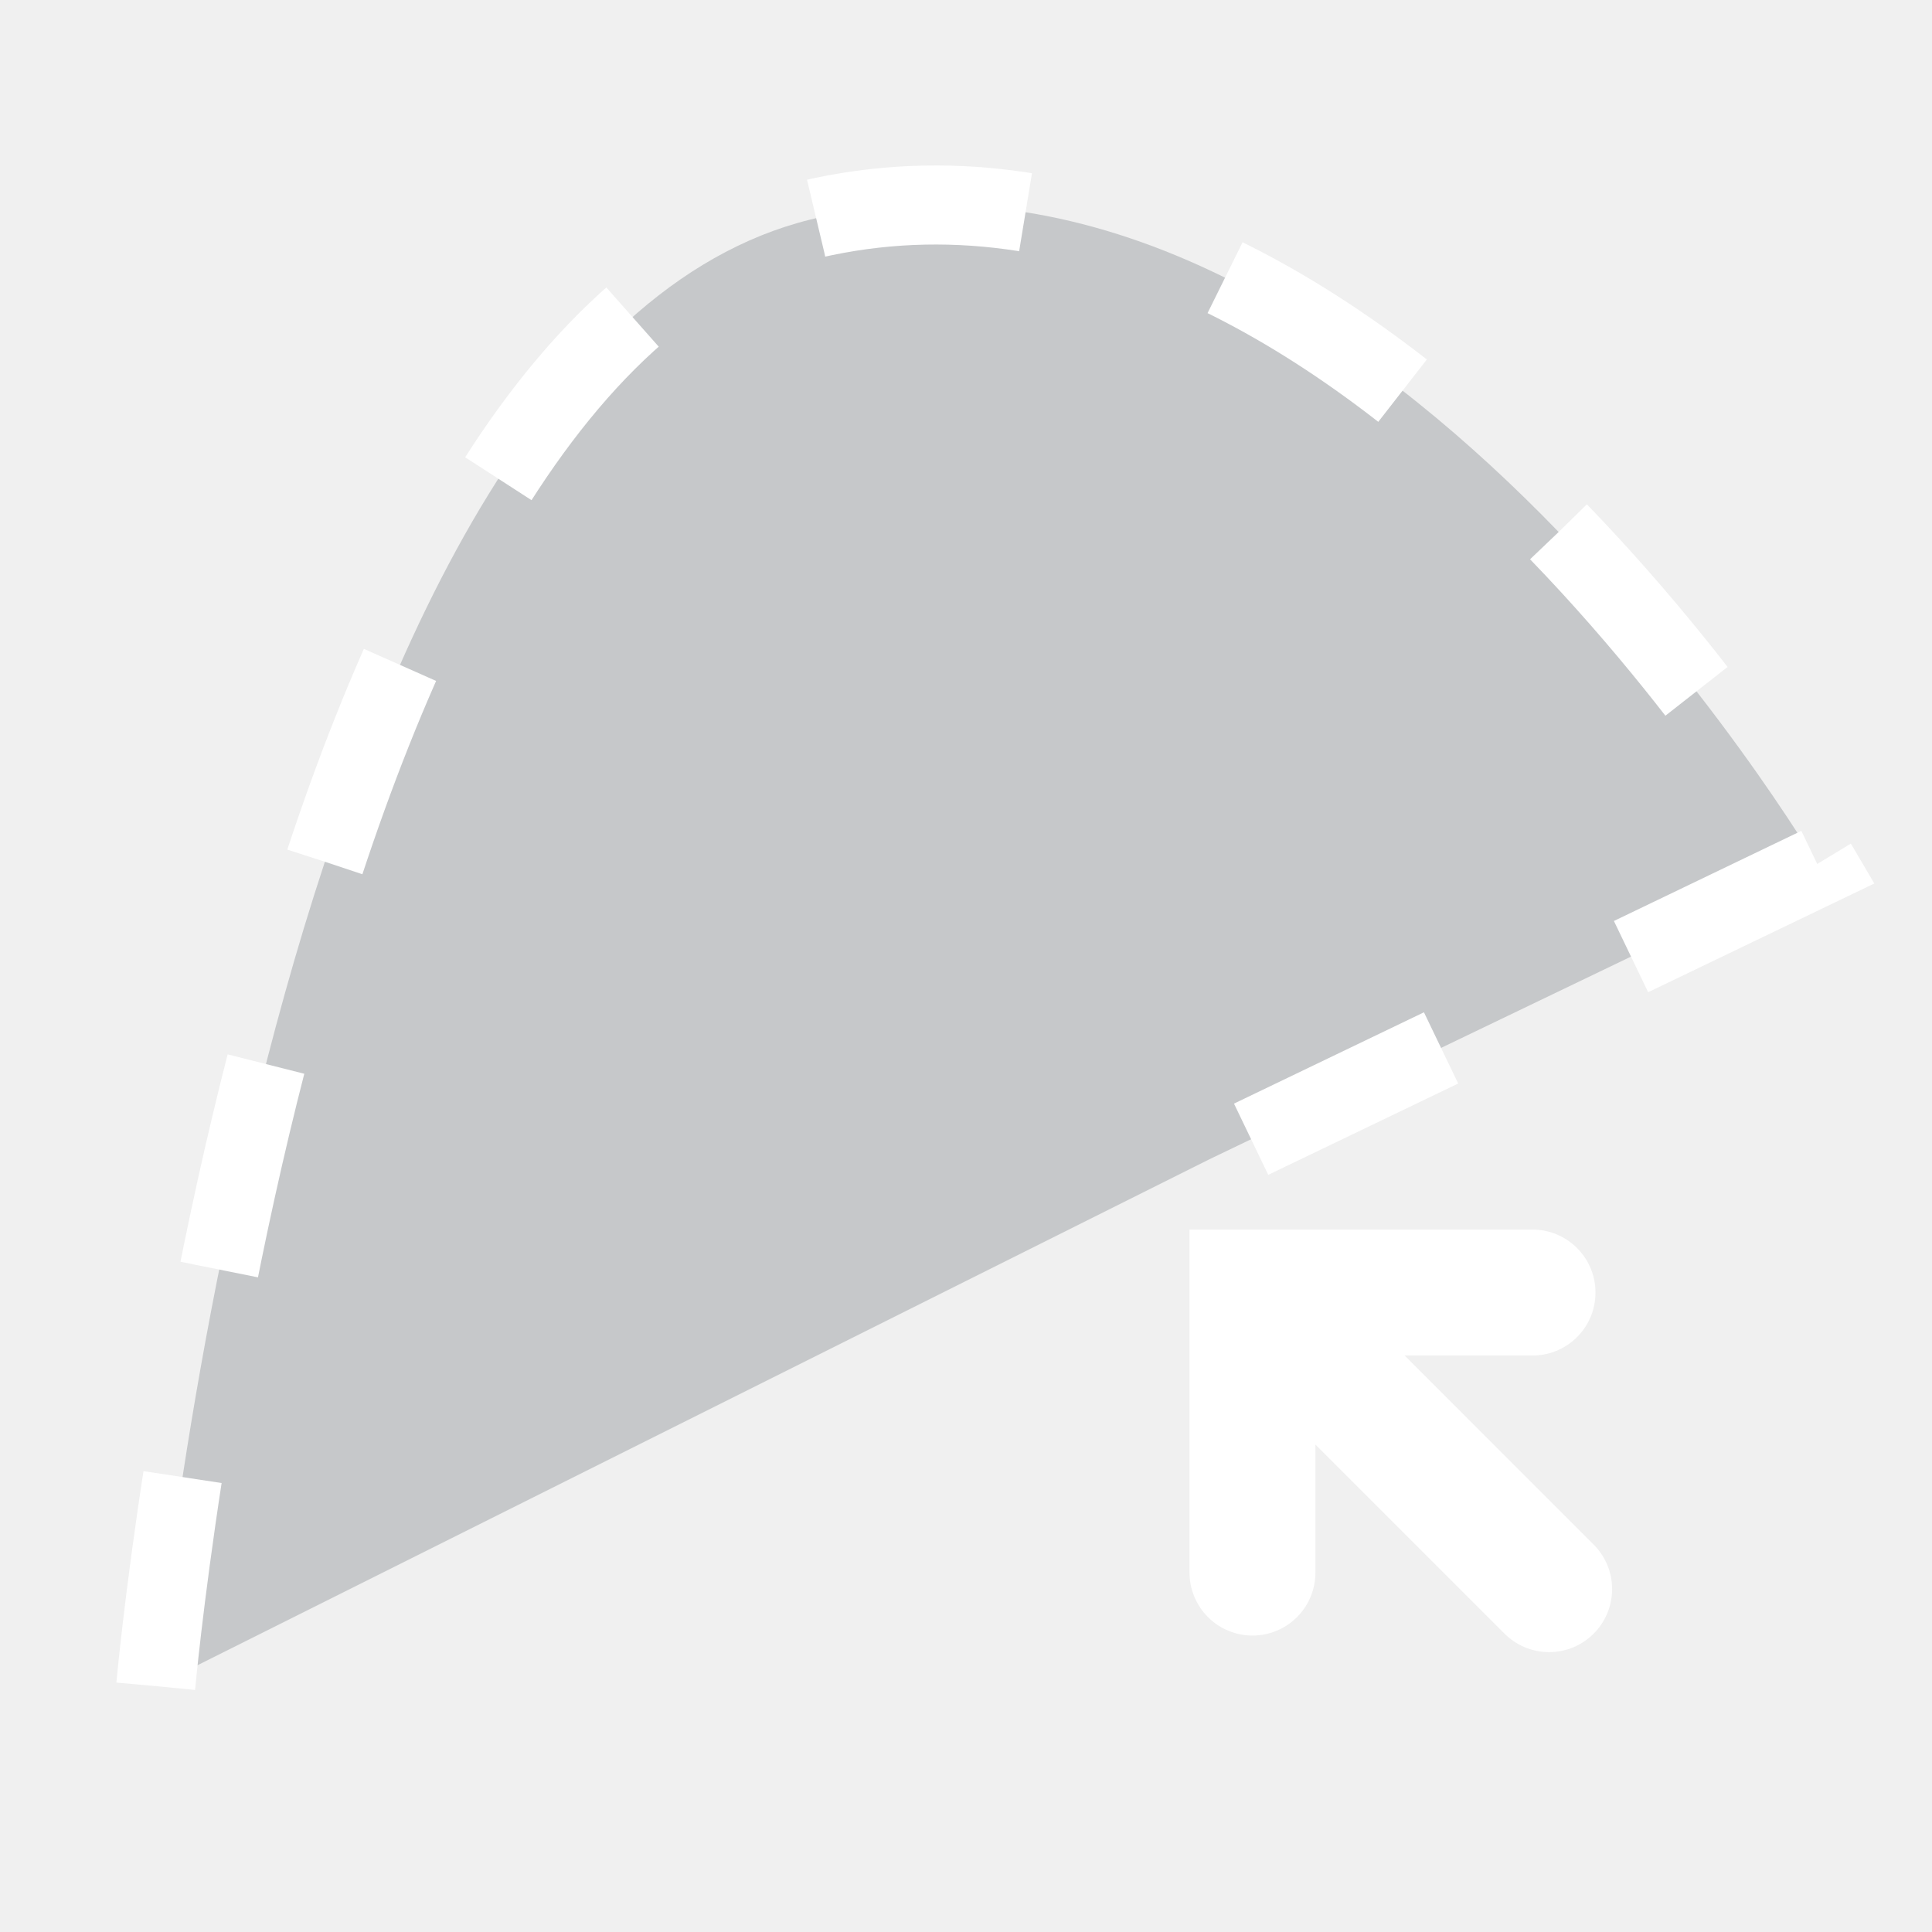
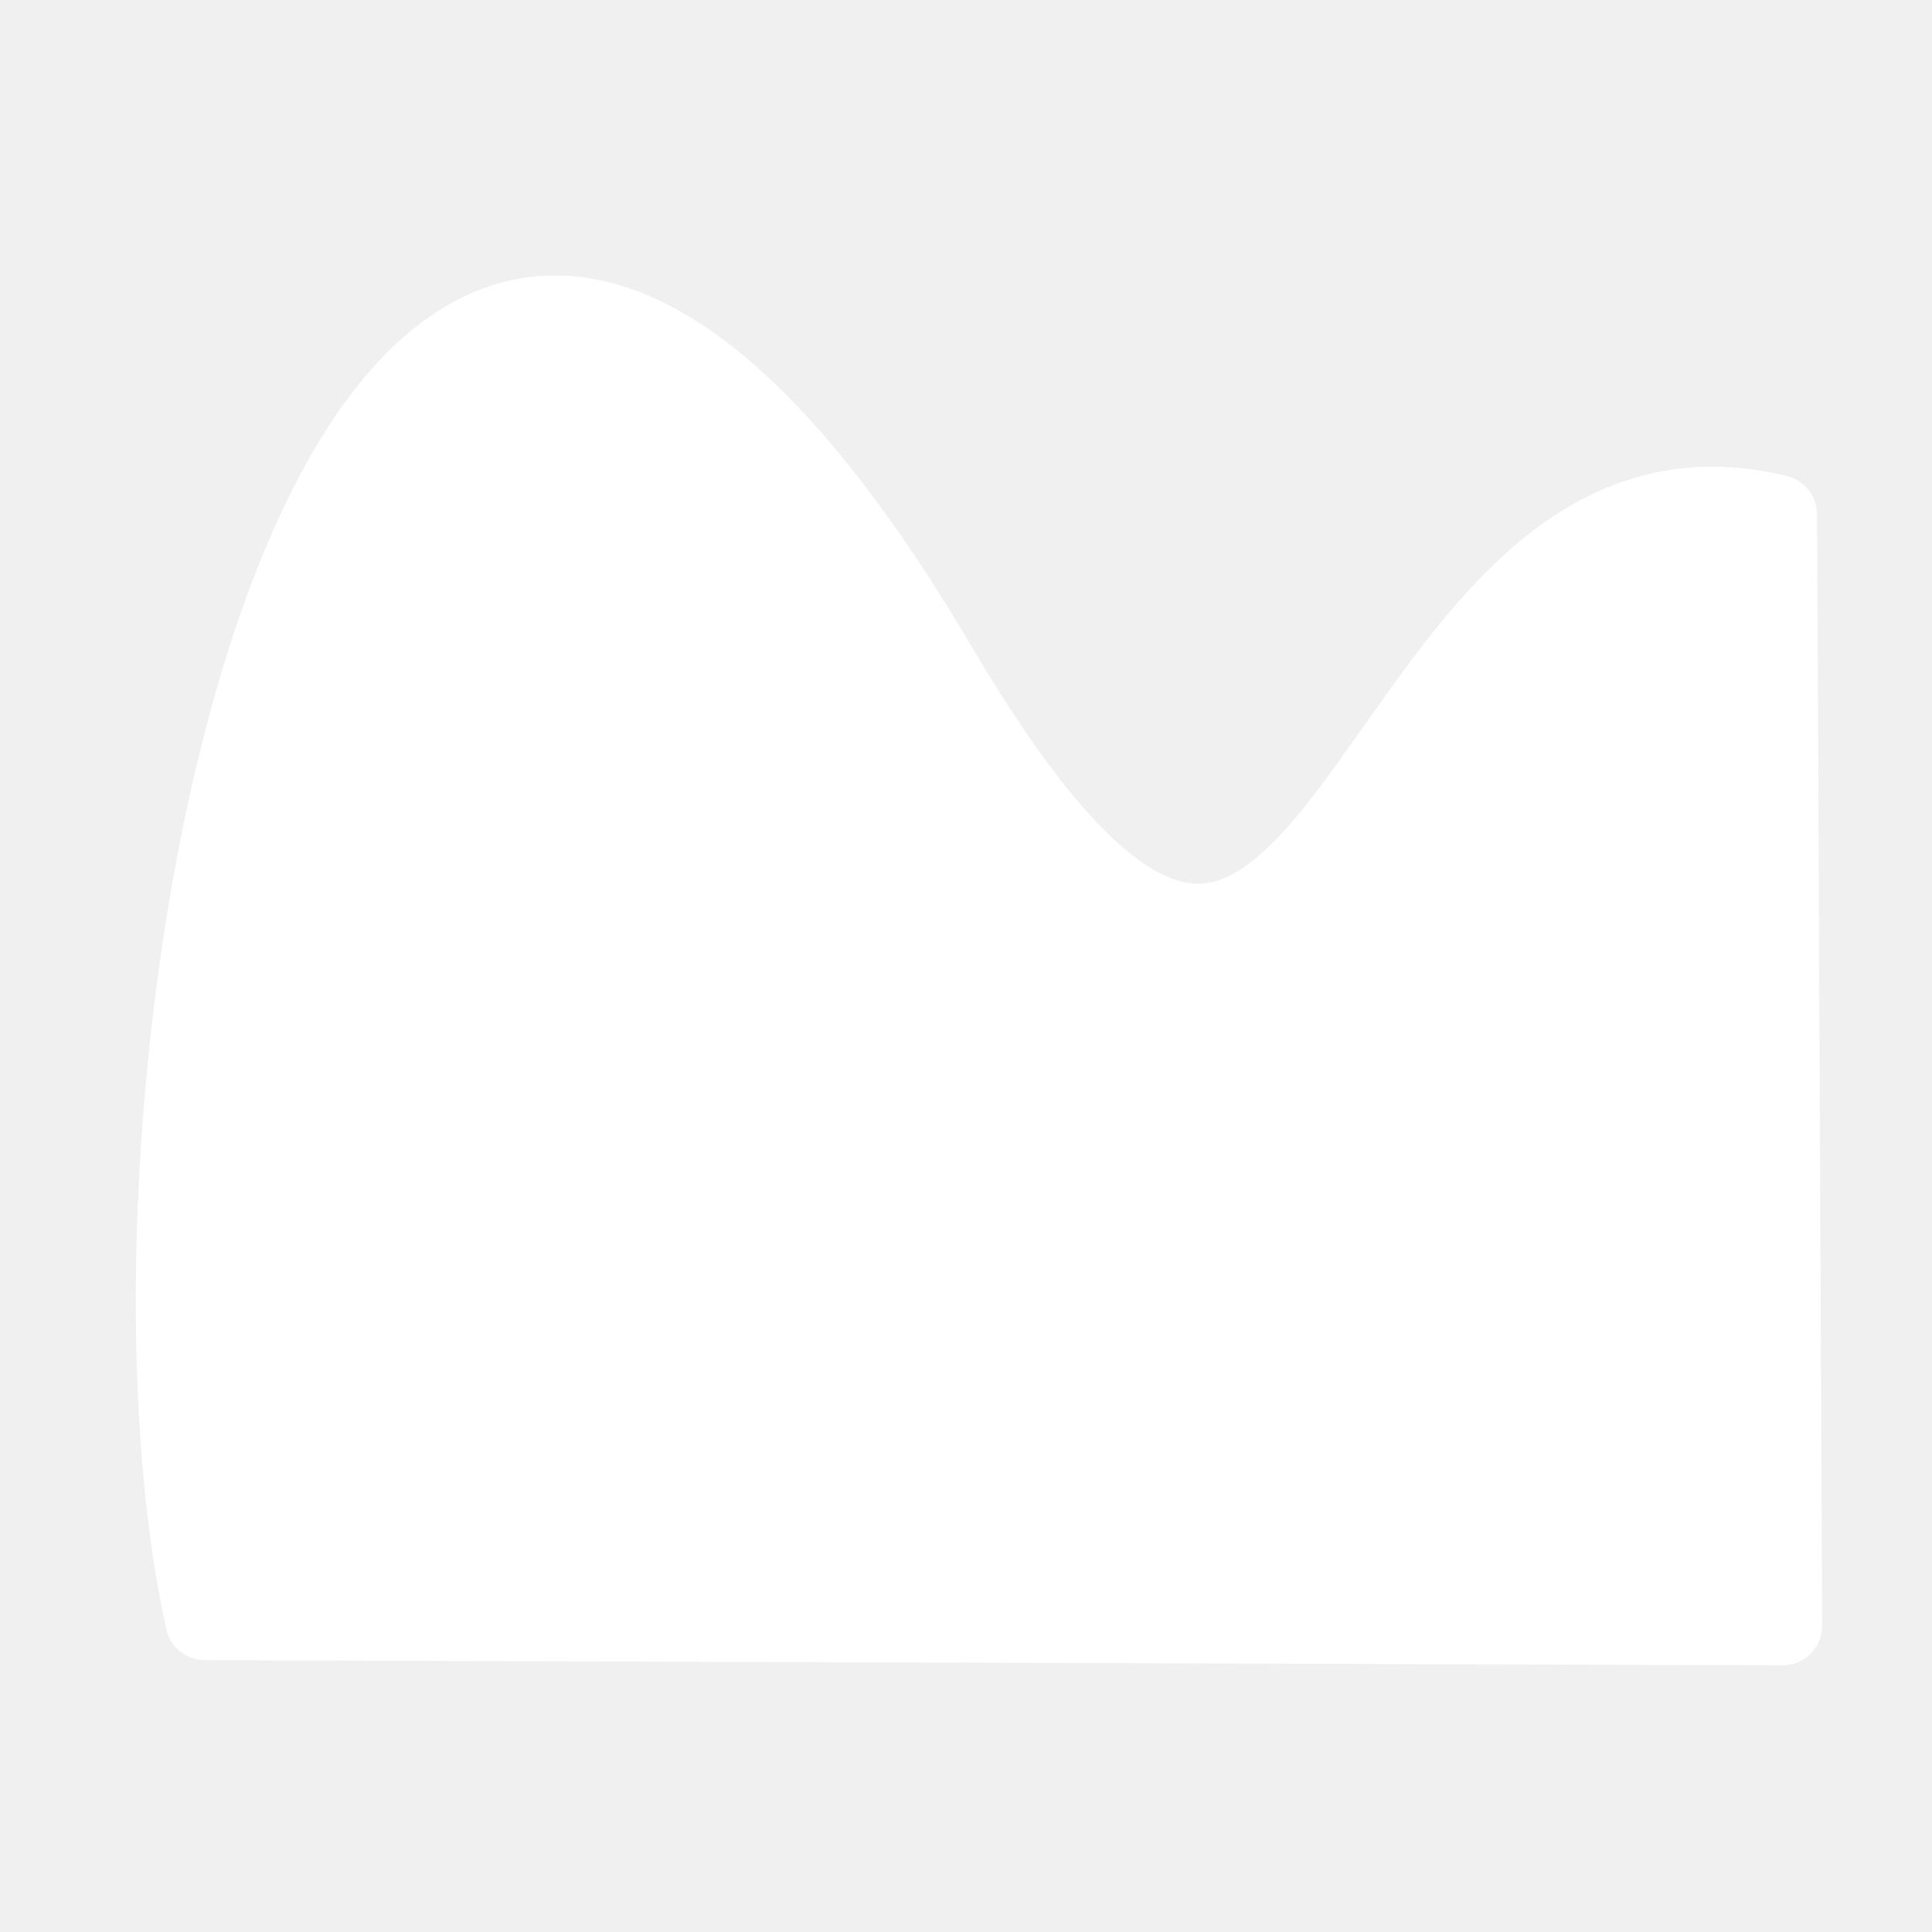
- <svg xmlns="http://www.w3.org/2000/svg" version="1.1" x="0px" y="0px" width="55px" height="55px" viewBox="0 0 55 55" enable-background="new 0 0 55 55" xml:space="preserve">
-   <g id="Freeform_Shape">
-     <path display="inline" fill="#C6C8CA" stroke="#FFFFFF" stroke-width="2.25" stroke-dasharray="6" d="M4.434,48   c0,0,3.453-38.583,19-41.833s28.334,18.5,28.334,18.5L34.434,33" />
-     <g display="inline">
-       <path fill="#FFFFFF" d="M45.368,43.971l-5.382-5.383h3.642c0.458,0,0.918-0.174,1.267-0.524c0.701-0.7,0.7-1.836,0-2.535    c-0.351-0.351-0.811-0.525-1.267-0.526h-9.766l0.001,9.765c0,0.458,0.176,0.916,0.525,1.267c0.7,0.701,1.836,0.701,2.535,0    c0.351-0.35,0.524-0.809,0.524-1.267v-3.644l5.385,5.384c0.324,0.323,0.772,0.524,1.268,0.525    c0.99-0.001,1.793-0.804,1.793-1.794C45.894,44.742,45.691,44.296,45.368,43.971z" />
-     </g>
+ <svg xmlns="http://www.w3.org/2000/svg" version="1.1" x="0px" y="0px" width="55px" height="55px" viewBox="0 0 55 55" enable-background="new 0 0 55 55" xml:space="preserve" id="svg2905">
+   <defs id="defs2916" />
+   <g id="Freeform_Shape" transform="translate(-0.4661017,2.563559)" style="fill:#ffffff;fill-opacity:1;stroke:#ffffff;stroke-opacity:1">
+     <path display="inline" d="M 6.298,43.572 C 2.797,27.788 10.326,-12.115 27.163,16.421 38.857,36.242 38.823,9.078 51.069,12.082 L 51.214,43.72 6.298,43.572 z" id="path2908" style="fill:#ffffff;stroke:#ffffff;stroke-width:2.25;stroke-linecap:round;stroke-linejoin:round;stroke-miterlimit:4;stroke-dasharray:none;display:inline;fill-opacity:1;stroke-opacity:1" />
+     <g display="inline" id="g2910" style="display:inline;fill:#ffffff;fill-opacity:1;stroke:#ffffff;stroke-opacity:1">
+ 
+ 	</g>
  </g>
</svg>
